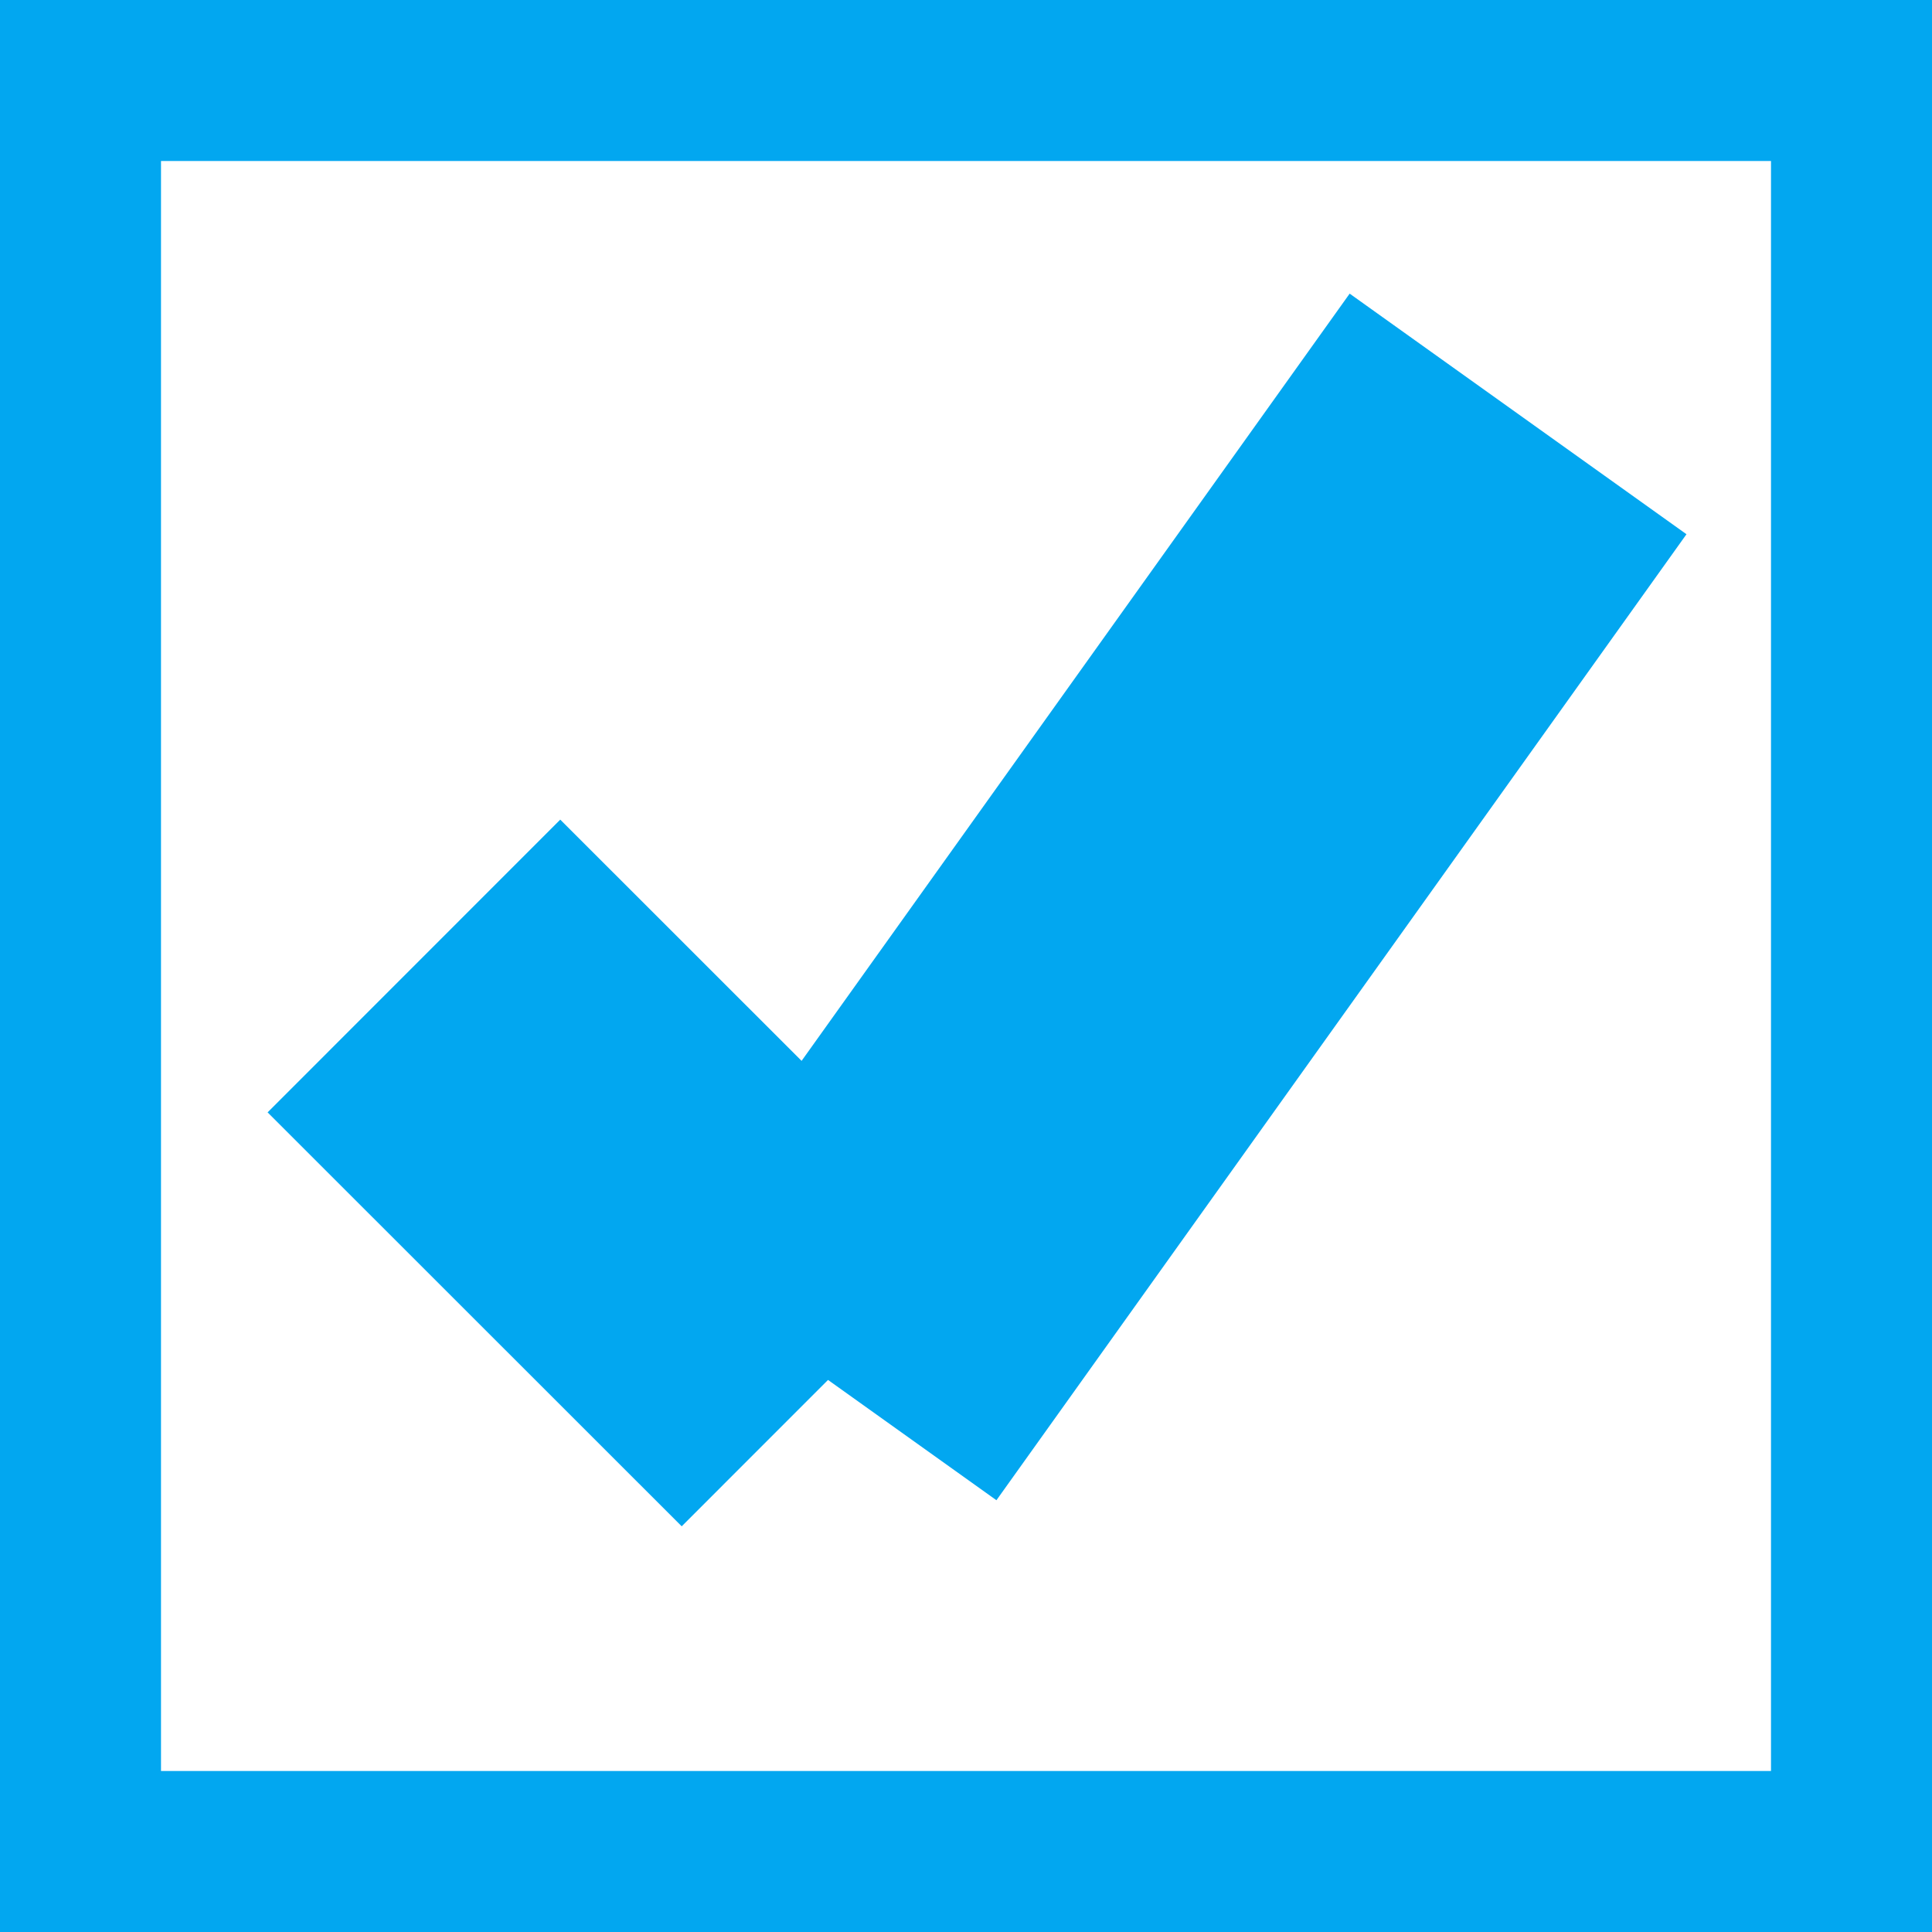
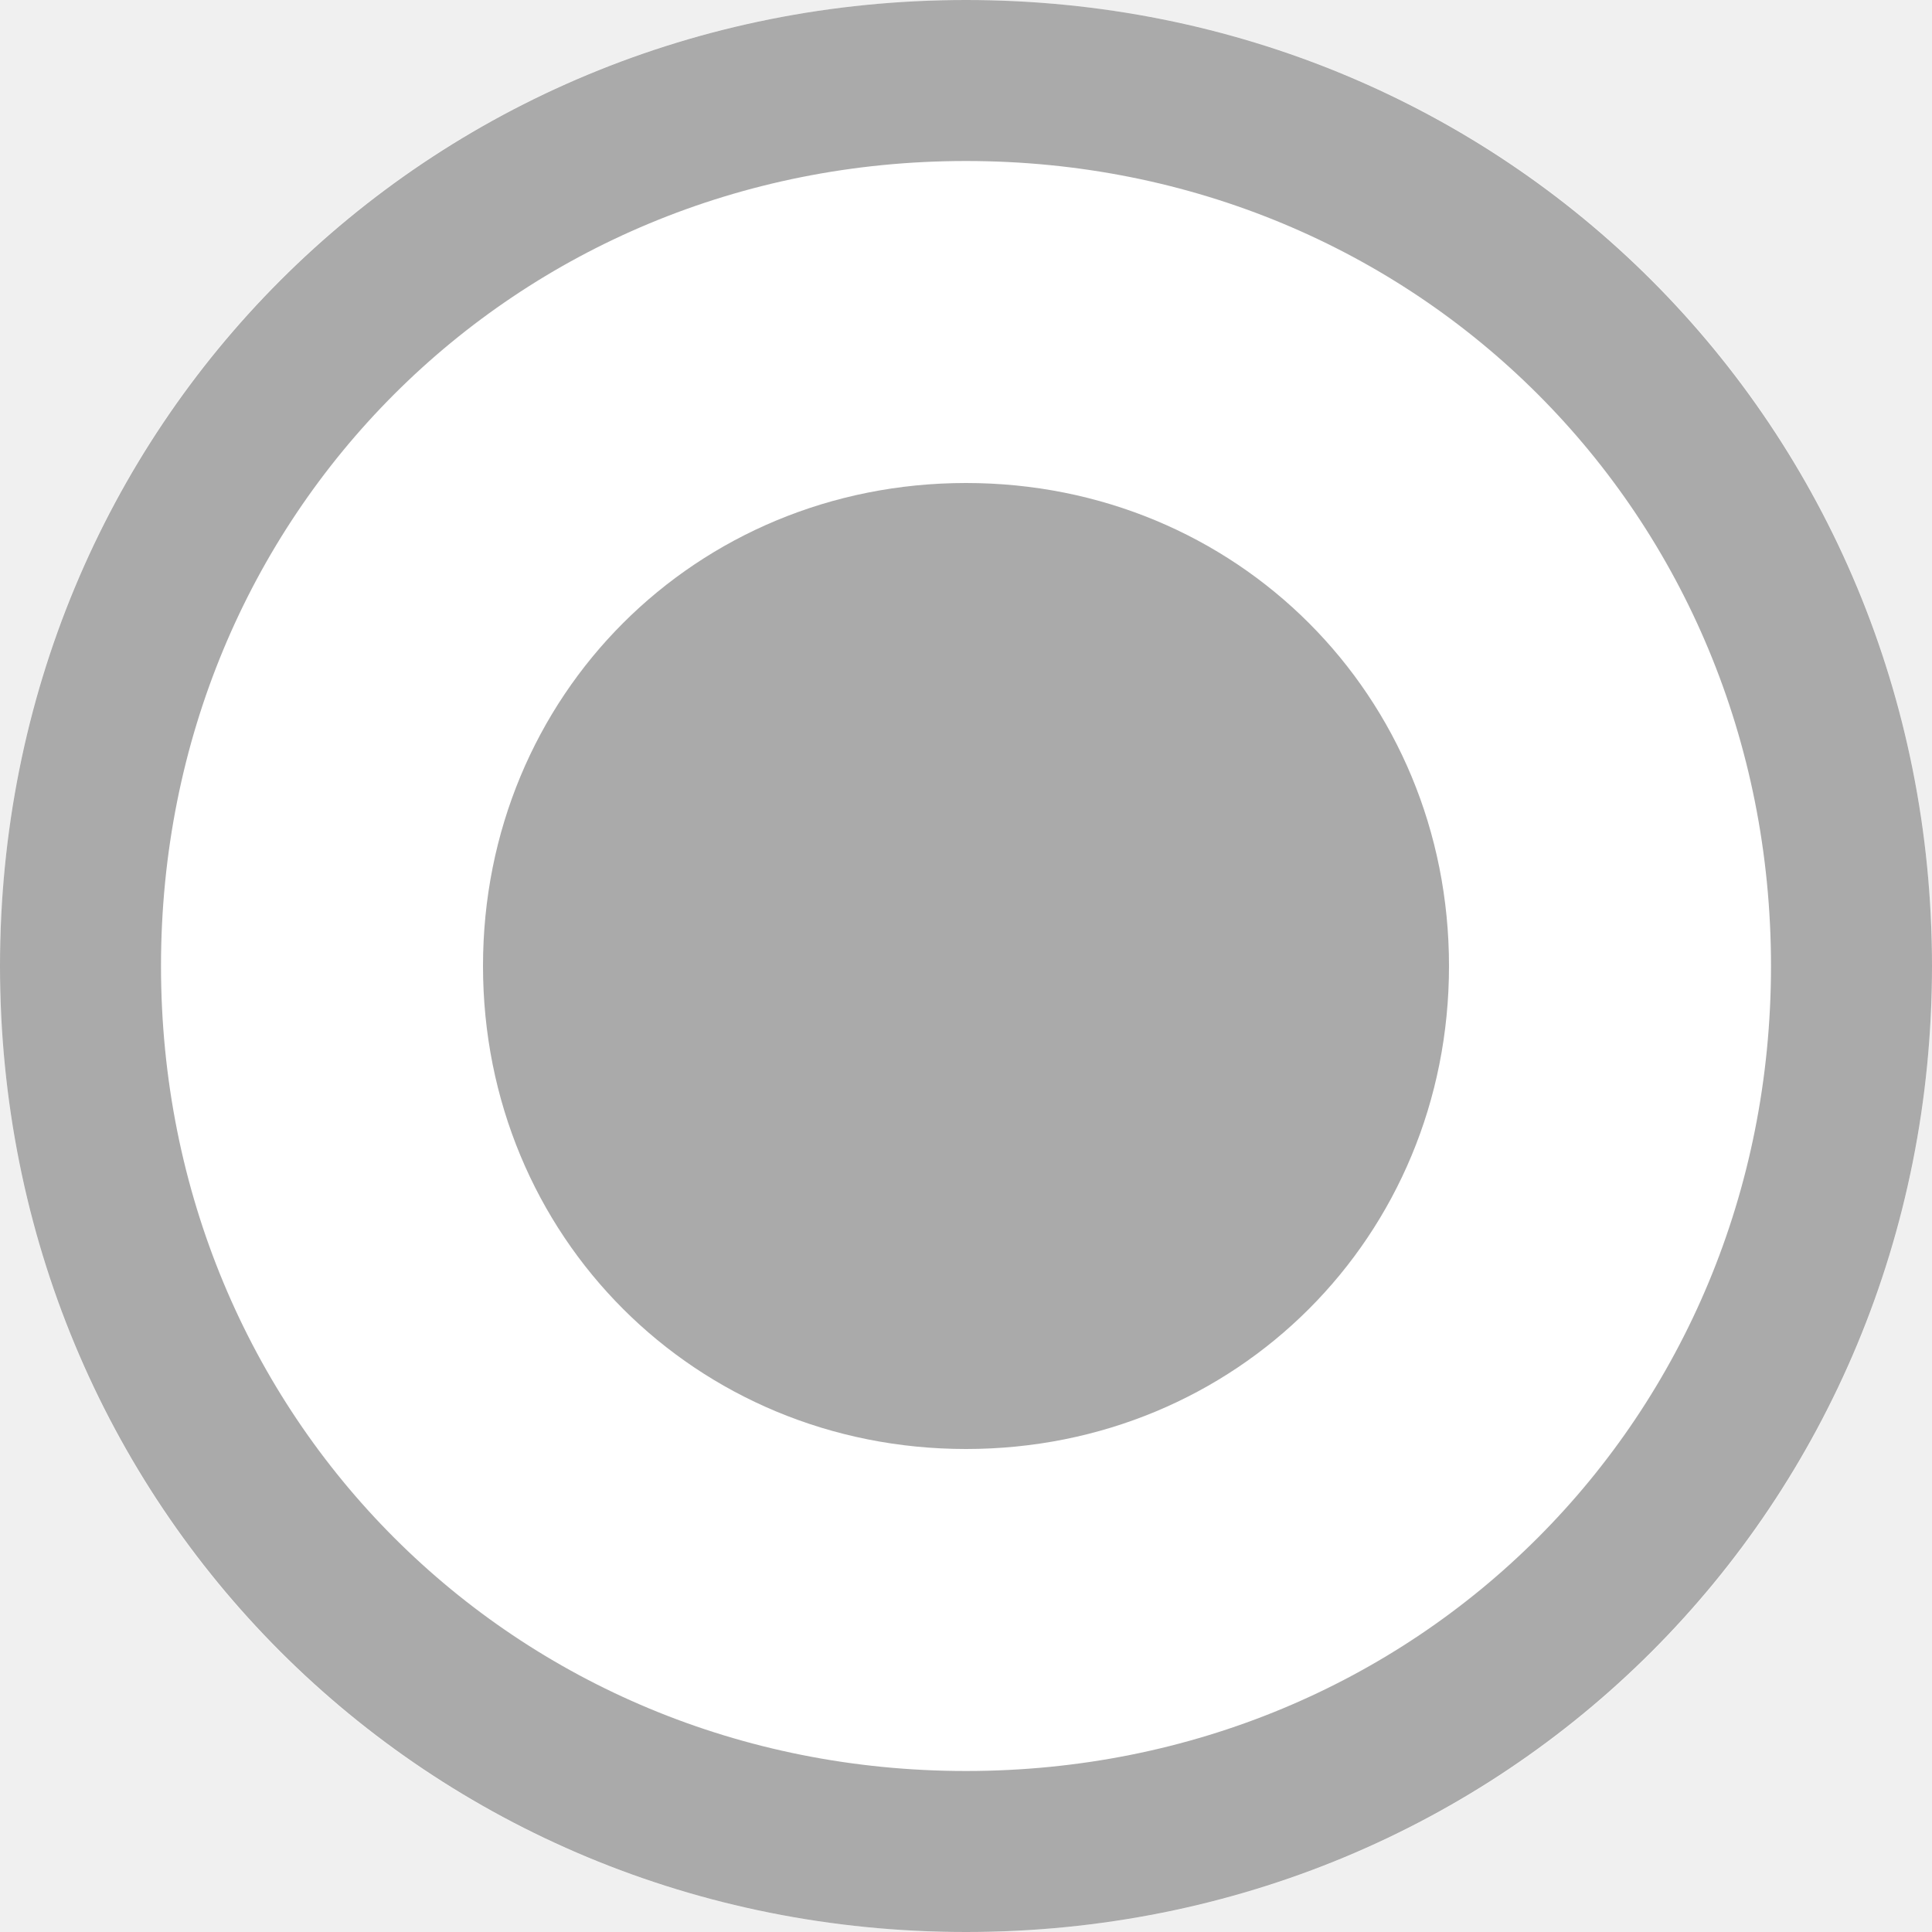
- <svg xmlns="http://www.w3.org/2000/svg" version="1.1" width="12px" height="12px" viewBox="956 6804  12 12">
-   <path d="M 956.5 6804.5  L 967.5 6804.5  L 967.5 6815.5  L 956.5 6815.5  L 956.5 6804.5  Z " fill-rule="nonzero" fill="#ffffff" stroke="none" />
-   <path d="M 956.5 6804.5  L 967.5 6804.5  L 967.5 6815.5  L 956.5 6815.5  L 956.5 6804.5  Z " stroke-width="1" stroke="#02a7f0" fill="none" />
-   <path d="M 958.571 6810  L 961.143 6812.571  " stroke-width="2.571" stroke="#02a7f0" fill="none" />
-   <path d="M 961.143 6812.571  L 965.429 6806.571  " stroke-width="2.571" stroke="#02a7f0" fill="none" />
+ <svg xmlns="http://www.w3.org/2000/svg" version="1.1" width="12px" height="12px" viewBox="94 6961  12 12">
+   <path d="M 100 6961  C 103.36 6961  106 6963.64  106 6967  C 106 6970.36  103.36 6973  100 6973  C 96.64 6973  94 6970.36  94 6967  C 94 6963.64  96.64 6961  100 6961  Z " fill-rule="nonzero" fill="#ffffff" stroke="none" />
+   <path d="M 100 6961.5  C 103.08 6961.5  105.5 6963.92  105.5 6967  C 105.5 6970.08  103.08 6972.5  100 6972.5  C 96.92 6972.5  94.5 6970.08  94.5 6967  C 94.5 6963.92  96.92 6961.5  100 6961.5  Z " stroke-width="1" stroke="#aaaaaa" fill="none" />
+   <path d="M 100 6970  C 98.32 6970  97 6968.68  97 6967  C 97 6965.32  98.32 6964  100 6964  C 101.68 6964  103 6965.32  103 6967  C 103 6968.68  101.68 6970  100 6970  " fill-rule="nonzero" fill="#aaaaaa" stroke="none" />
</svg>
